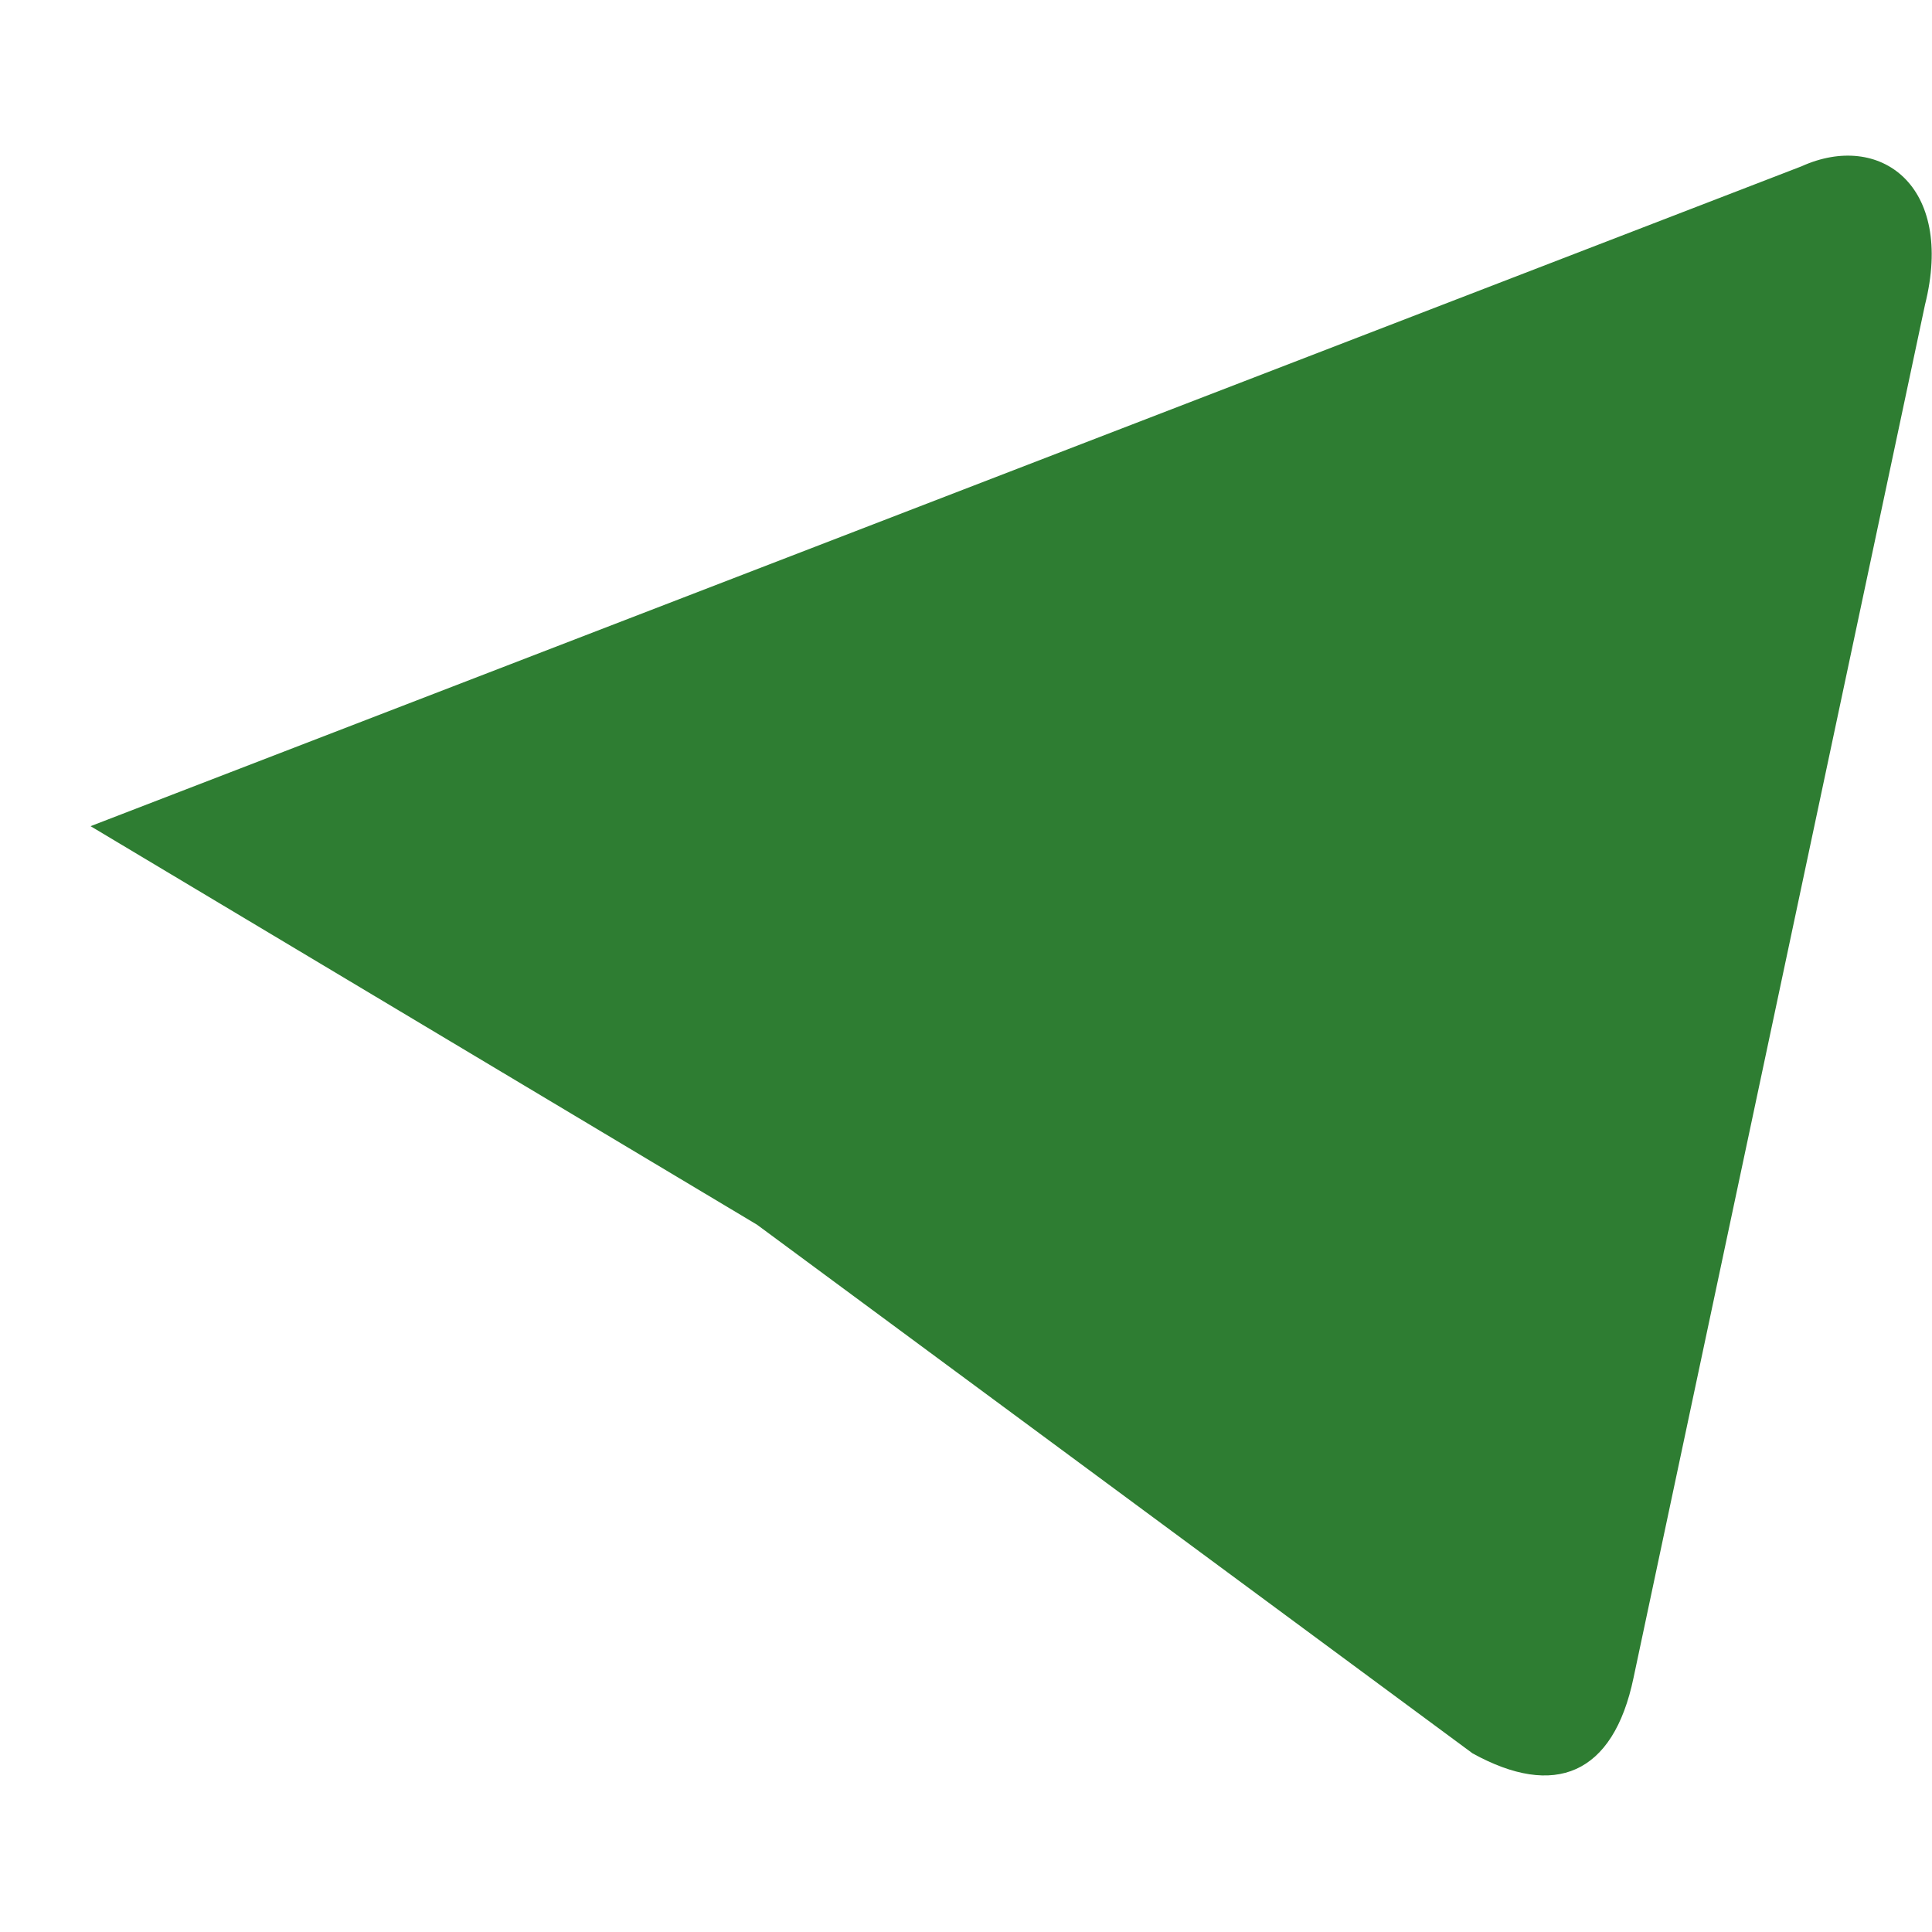
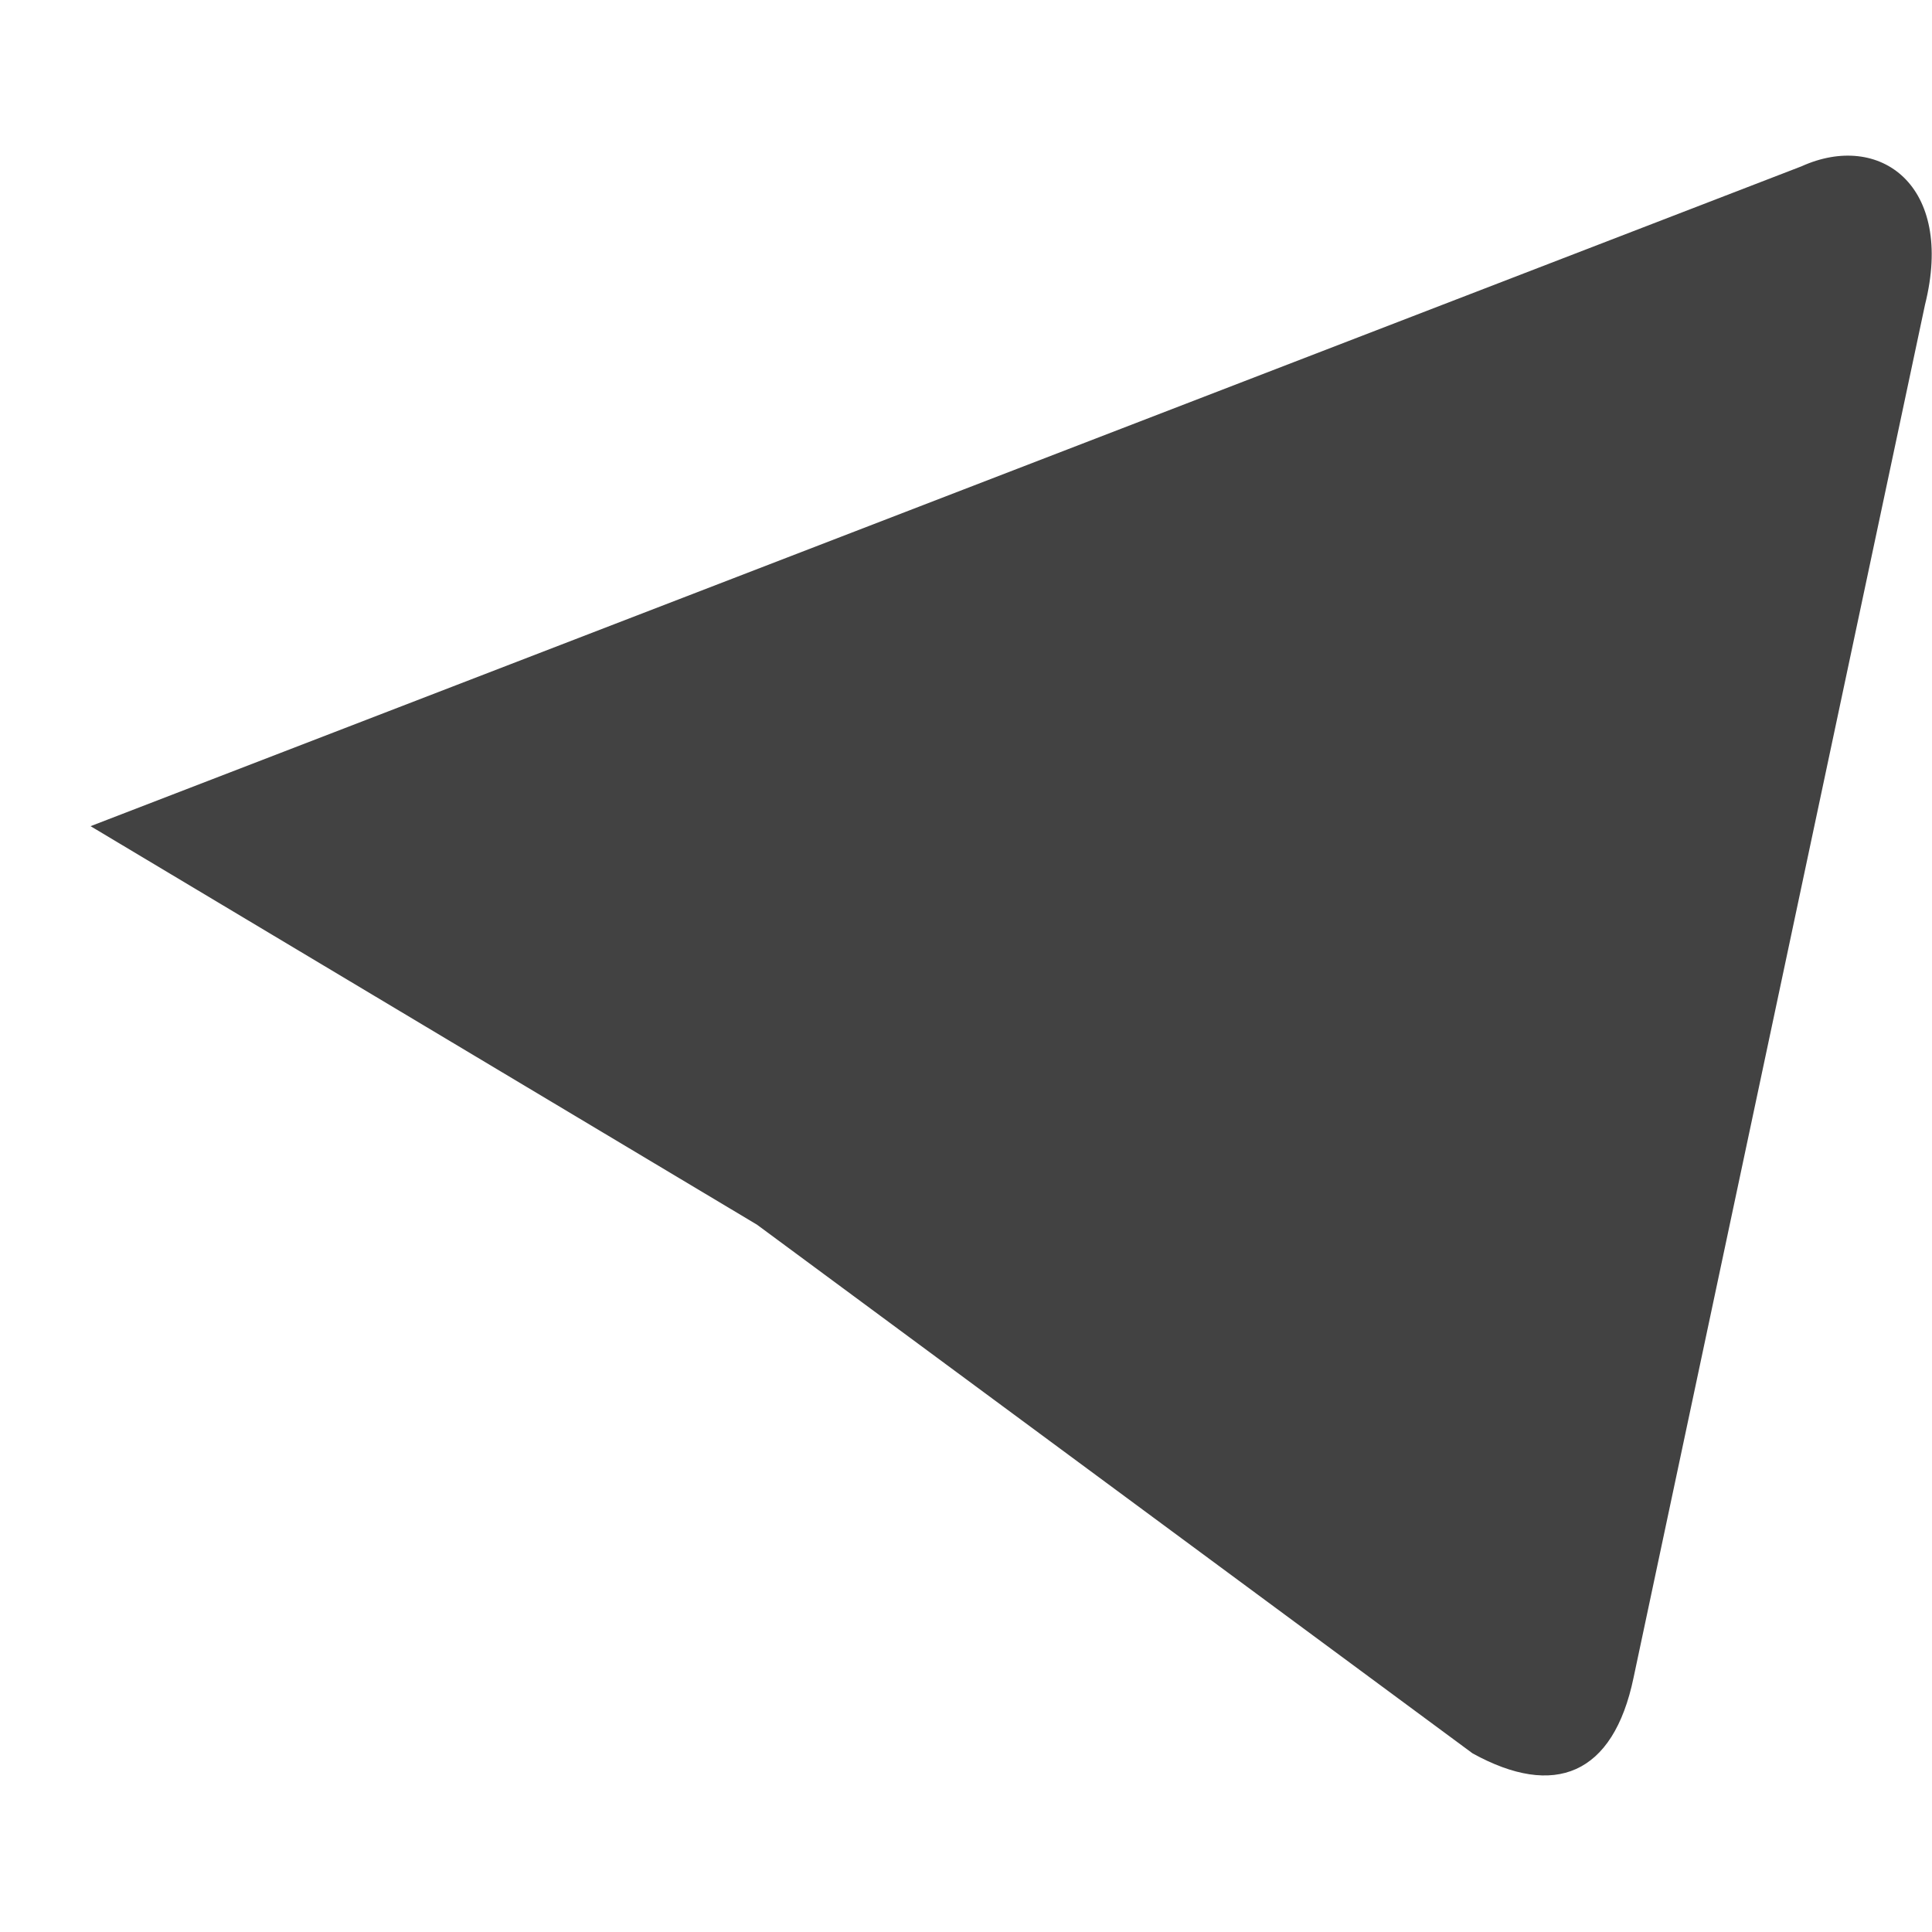
<svg xmlns="http://www.w3.org/2000/svg" style="isolation:isolate" viewBox="0 0 24 24" width="24" height="24">
-   <path d=" M 9.403 15.213 L 18.293 21.781 C 19.308 22.341 20.041 22.052 20.293 20.839 L 23.913 3.786 C 24.285 2.299 23.349 1.627 22.379 2.066 L 1.125 10.263" fill="rgb(46,125,50)" />
+   <path d=" M 9.403 15.213 L 18.293 21.781 C 19.308 22.341 20.041 22.052 20.293 20.839 L 23.913 3.786 C 24.285 2.299 23.349 1.627 22.379 2.066 L 1.125 10.263" fill="rgb(66,66,66)" />
</svg>
